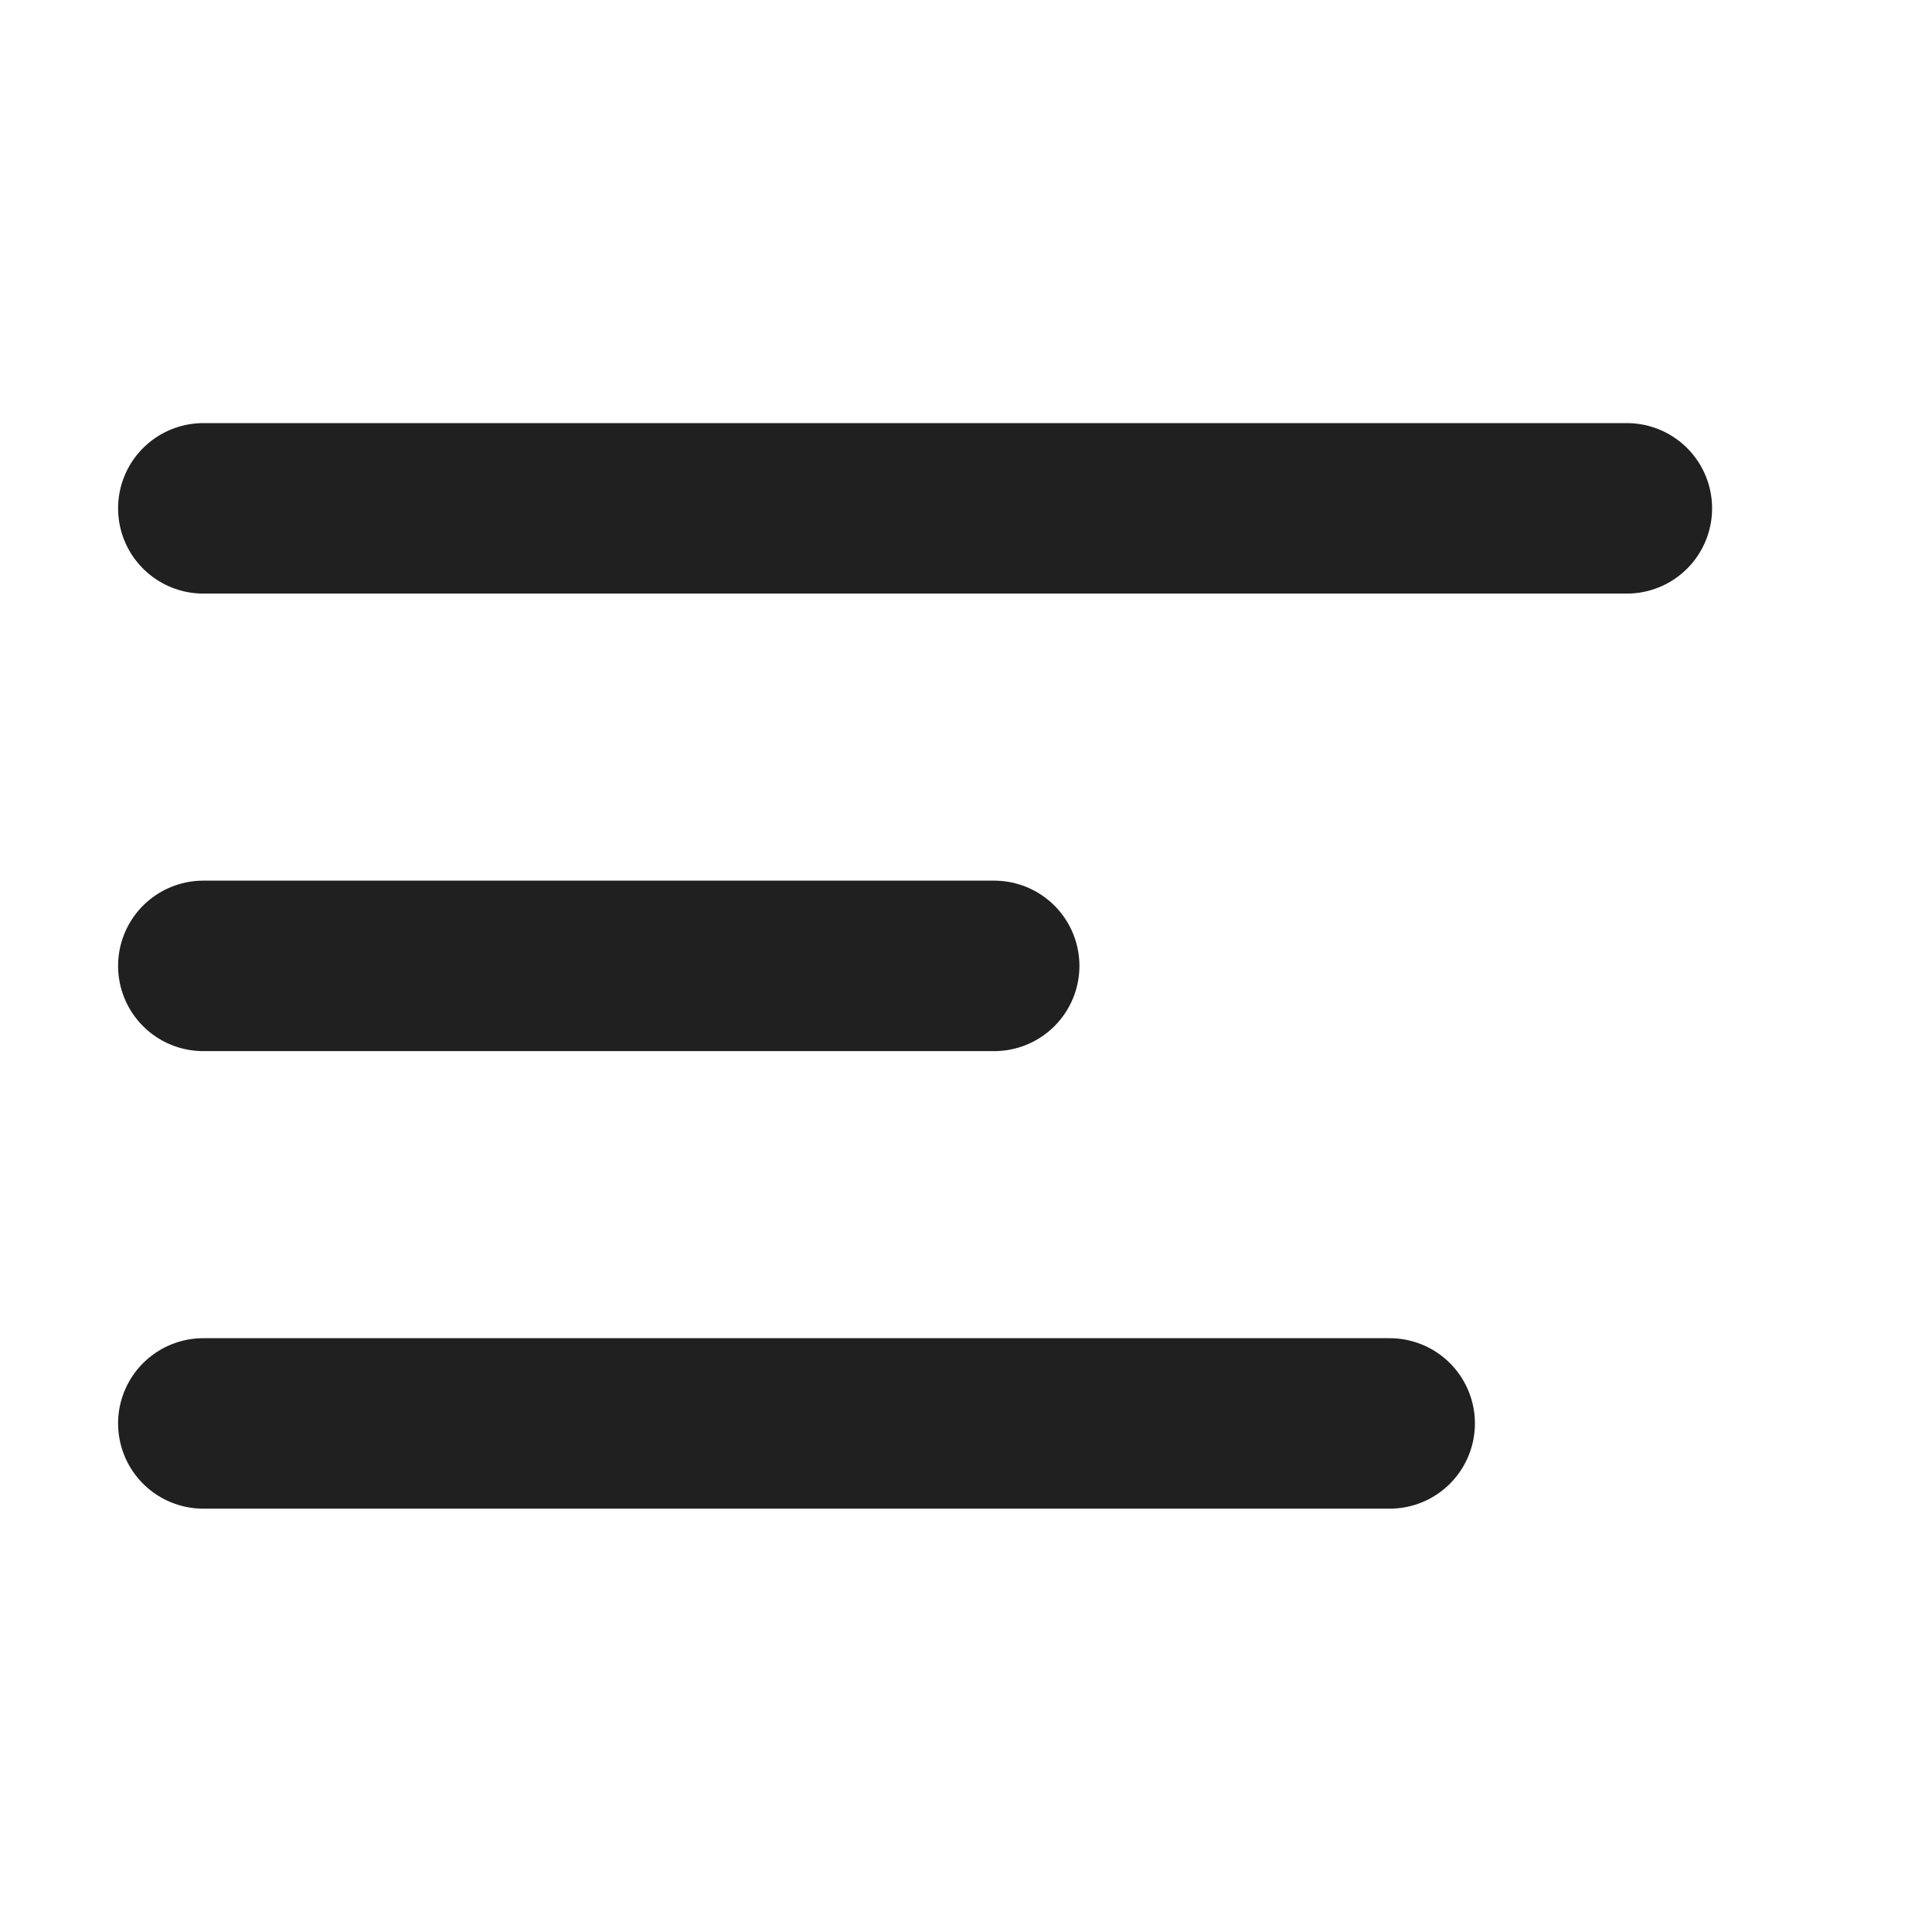
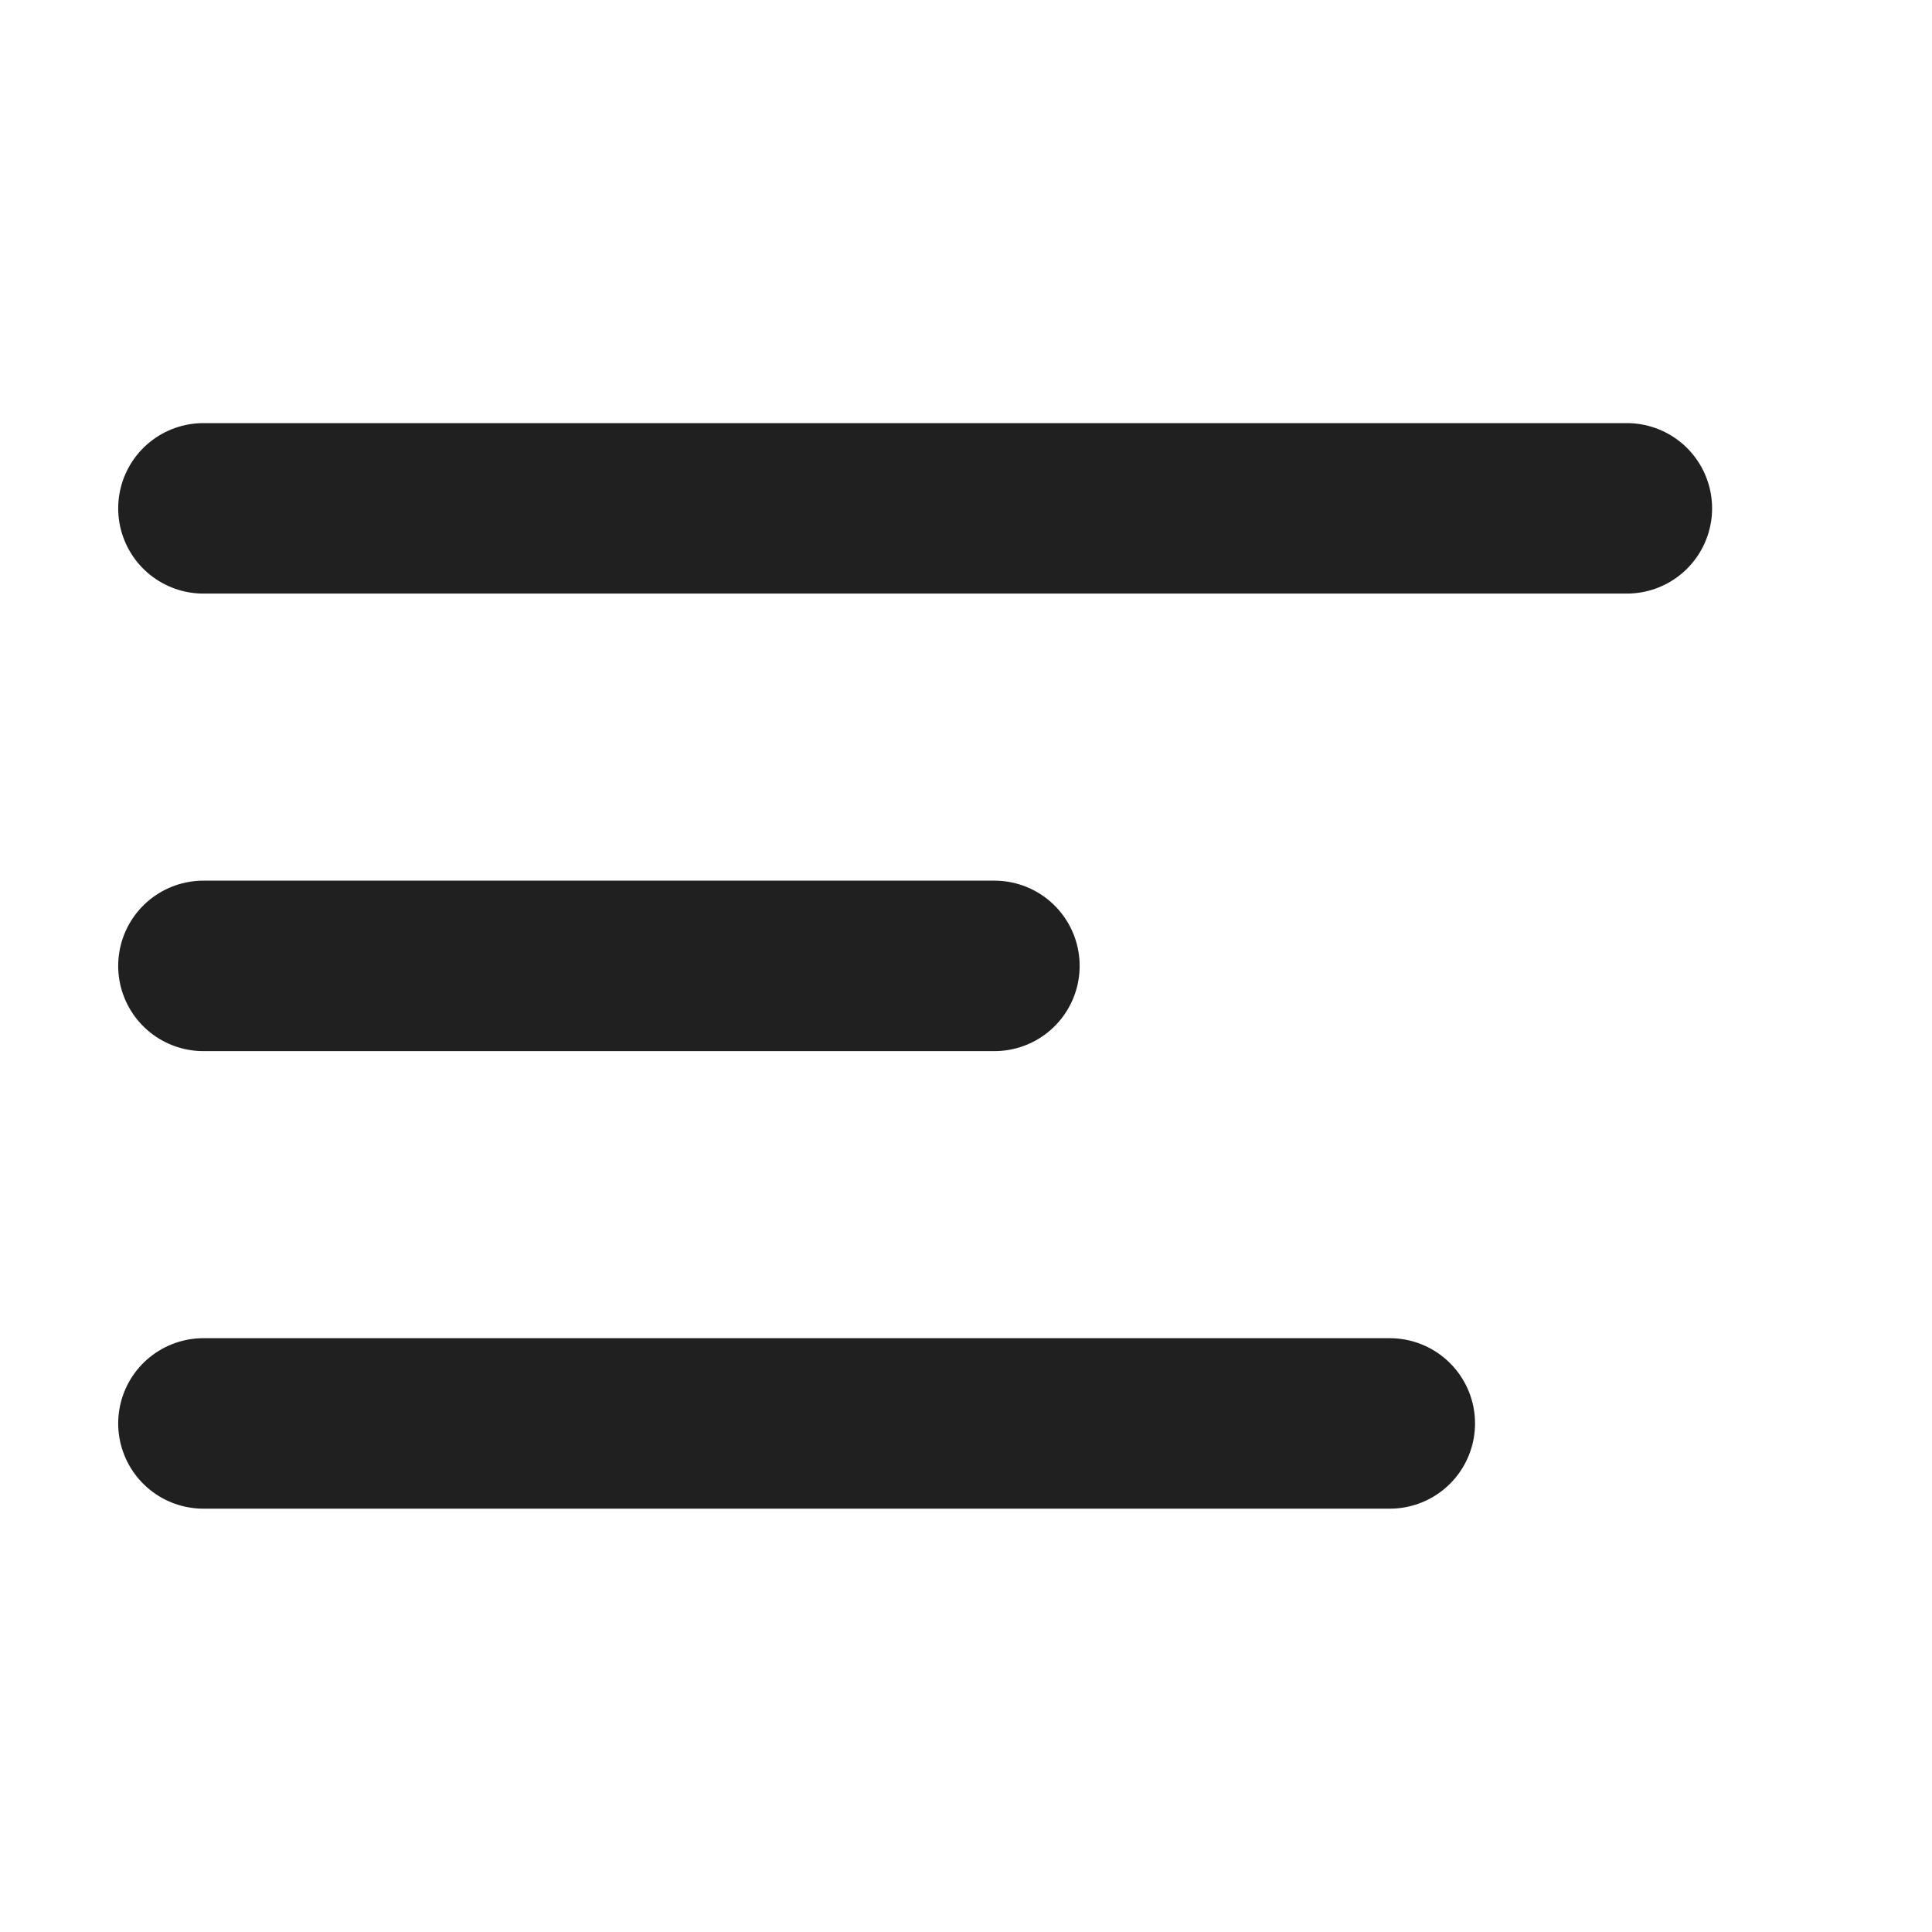
- <svg xmlns="http://www.w3.org/2000/svg" width="17" height="17" viewBox="0 0 17 17" fill="none">
-   <g id="17/ burger">
-     <path id="Vector" d="M1.789 4.473H14.315M1.789 8.499H8.748M1.789 12.525H12.228" stroke="#202020" stroke-width="1.5" stroke-linecap="round" />
-   </g>
+ <svg xmlns="http://www.w3.org/2000/svg" width="17" height="17" fill="none">
+   <path d="M1.79 4.473h12.525M1.79 8.499h6.96m-6.96 4.026h10.439" stroke="#202020" stroke-width="1.5" stroke-linecap="round" />
</svg>
